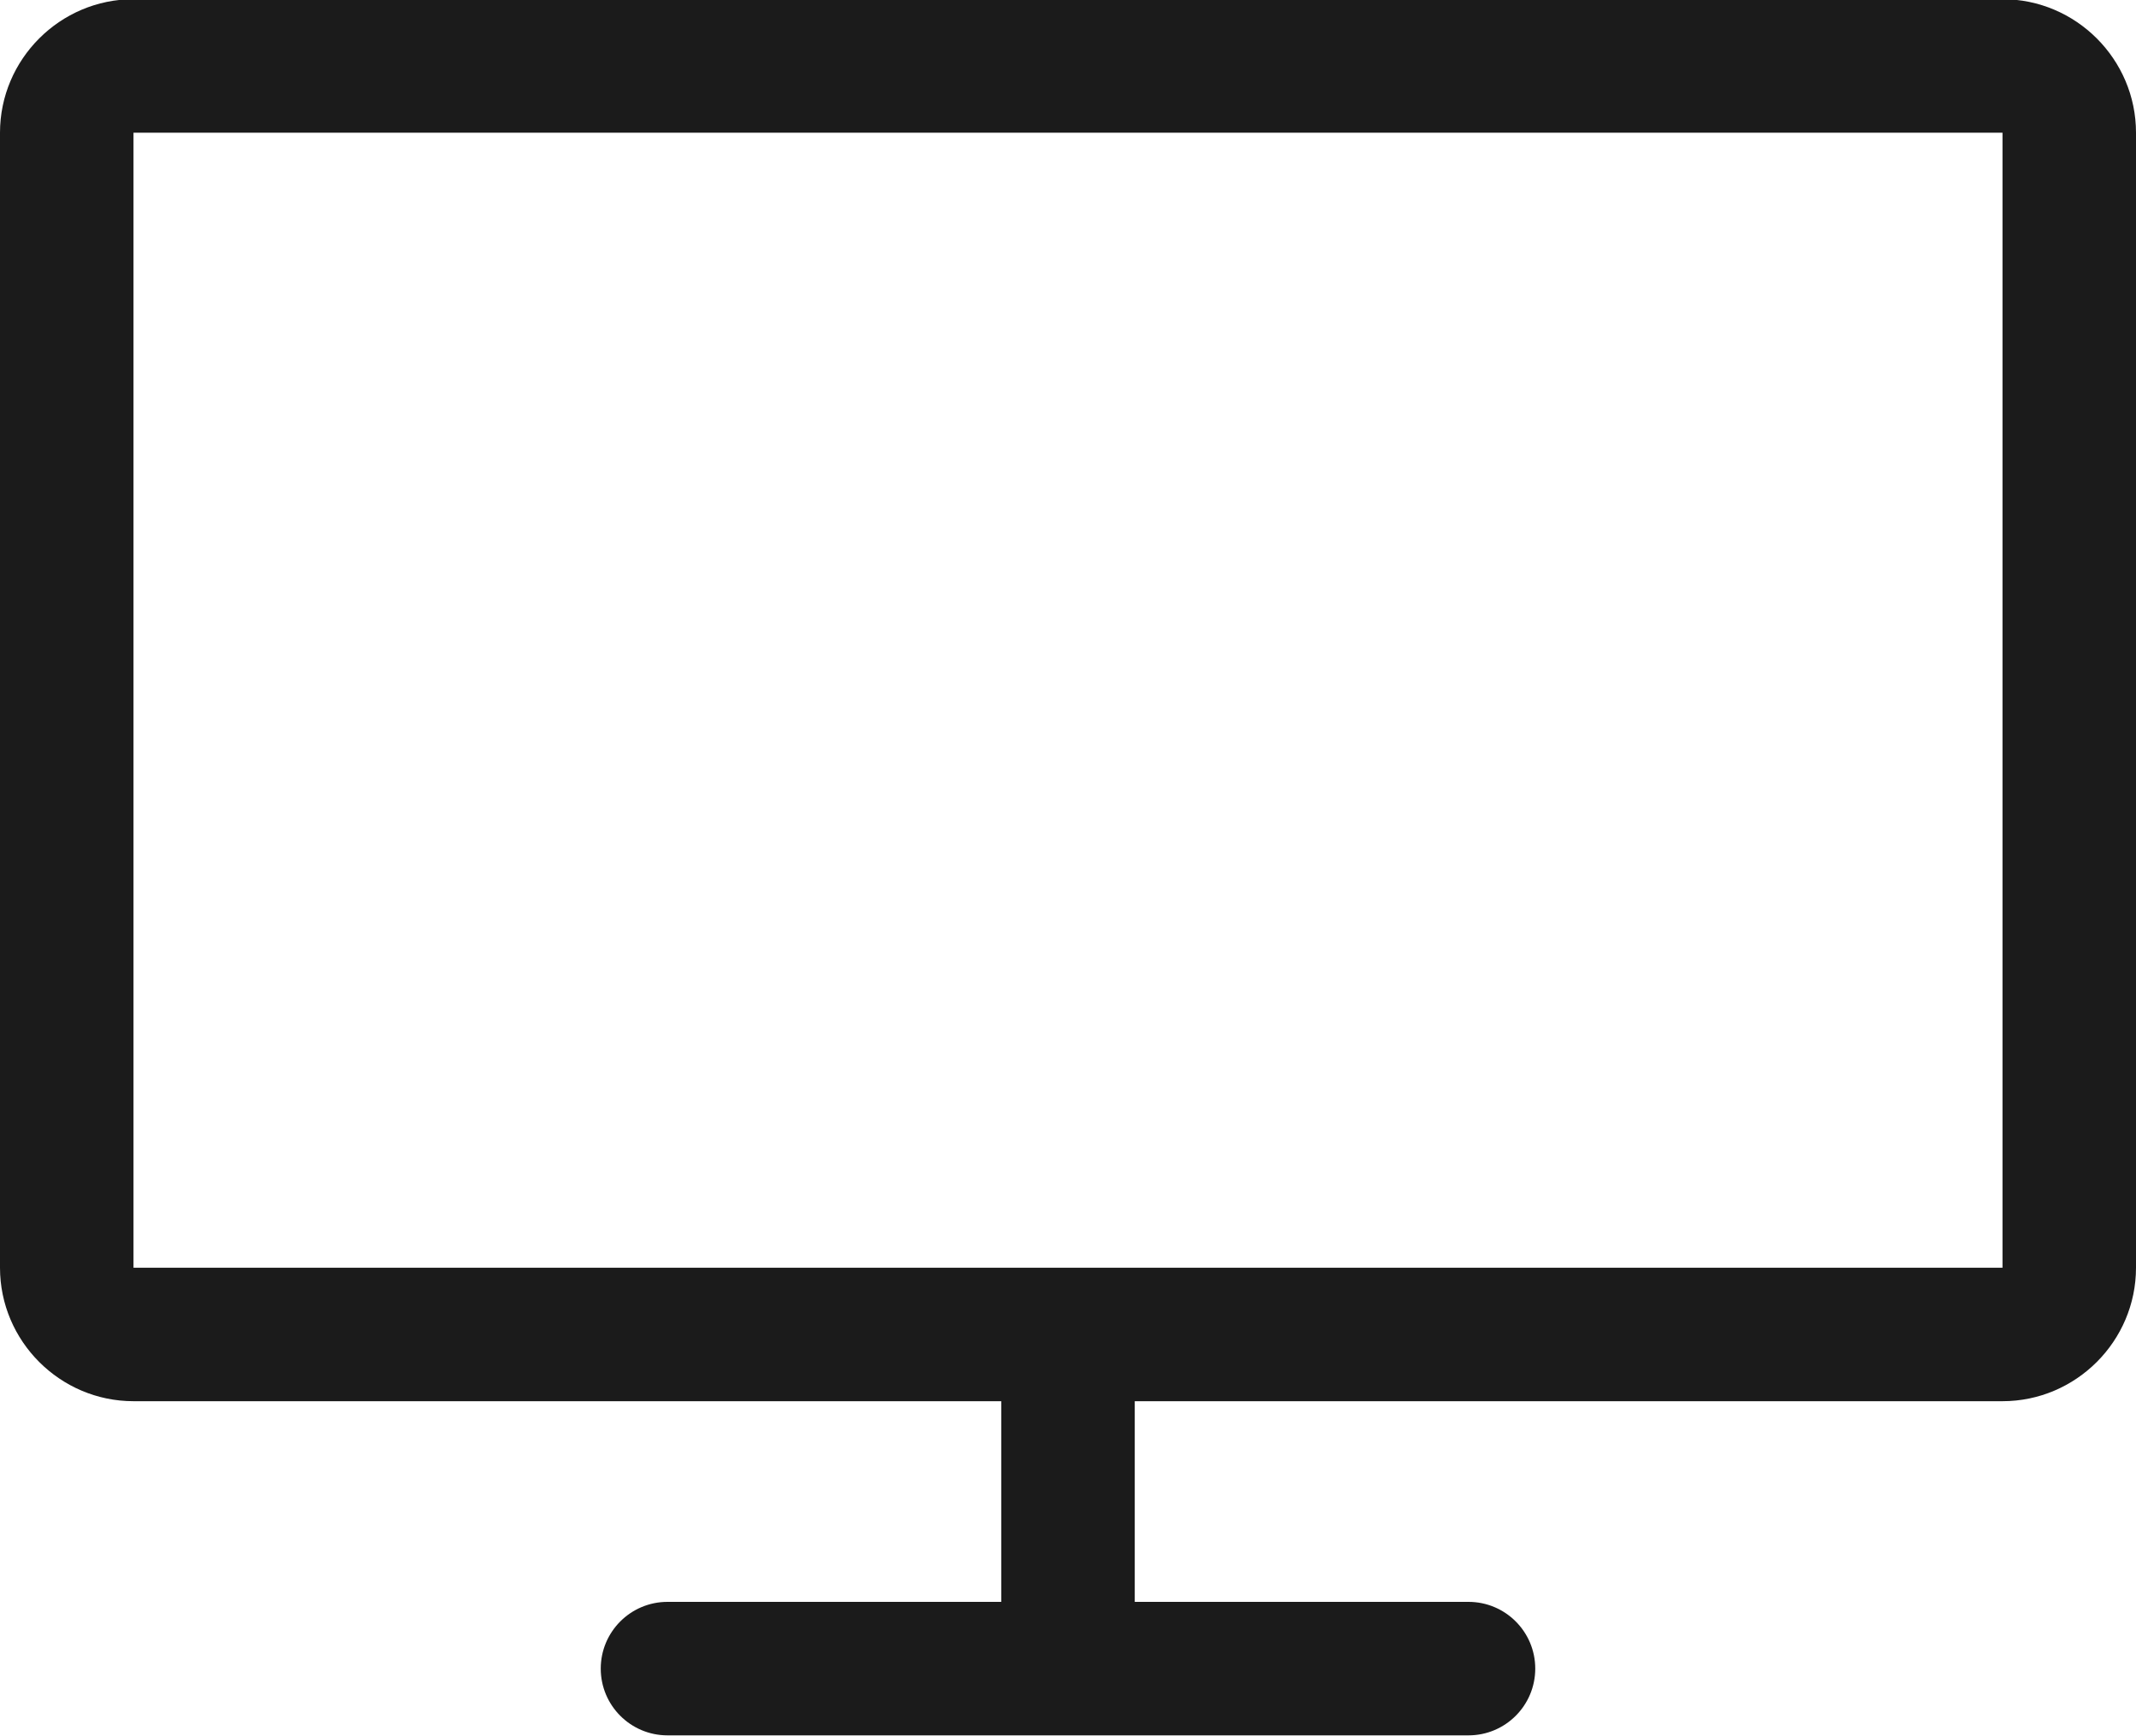
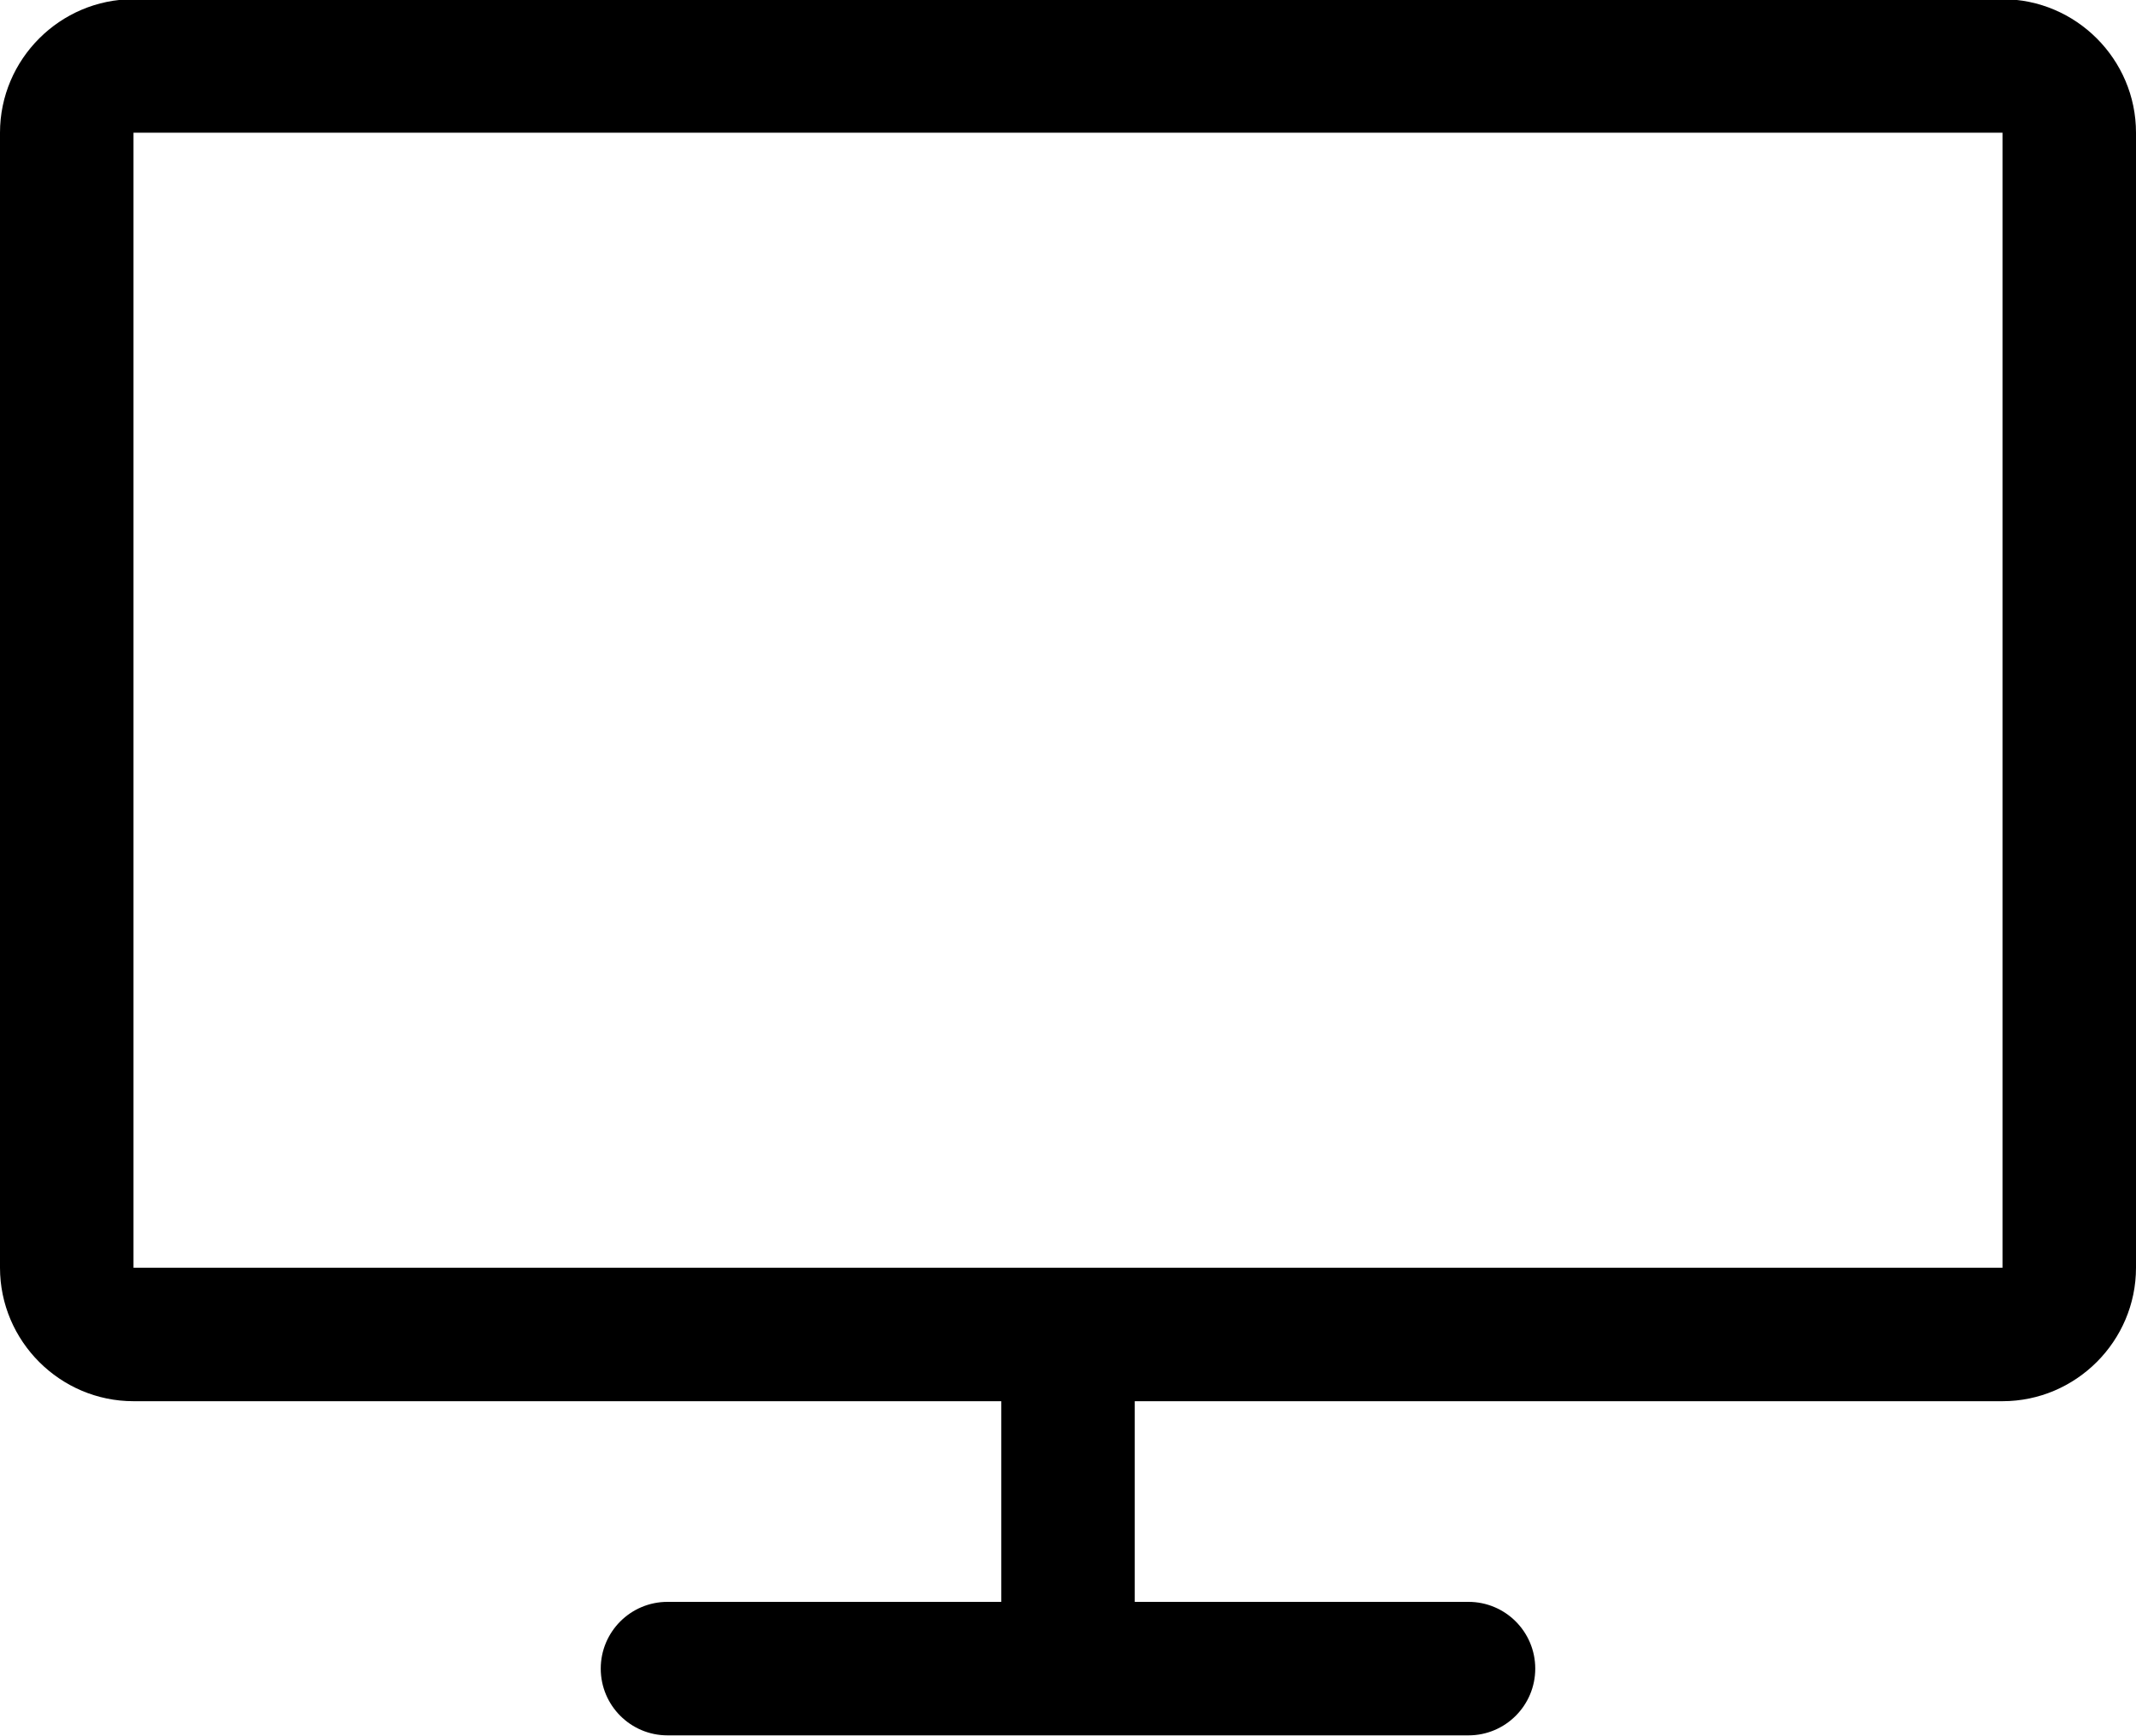
<svg xmlns="http://www.w3.org/2000/svg" width="64" height="52" viewBox="0 0 64 52">
  <g>
    <g>
      <g>
-         <path fill="#1b1b1b" d="M60 3.976H4v34.011h56zm0-4c2.2 0 4 1.8 4 4v34.011c0 2.2-1.8 4-4 4H34V48h10a2 2 0 0 1 0 4H20a2 2 0 1 1 0-4h10v-6.013H4c-2.2 0-4-1.8-4-4V3.976c0-2.2 1.8-4 4-4z" />
+         <path d="M60 3.976H4v34.011h56zm0-4c2.2 0 4 1.8 4 4v34.011c0 2.2-1.8 4-4 4H34V48h10a2 2 0 0 1 0 4H20a2 2 0 1 1 0-4h10v-6.013H4c-2.2 0-4-1.8-4-4V3.976c0-2.2 1.8-4 4-4z" />
      </g>
    </g>
  </g>
</svg>
